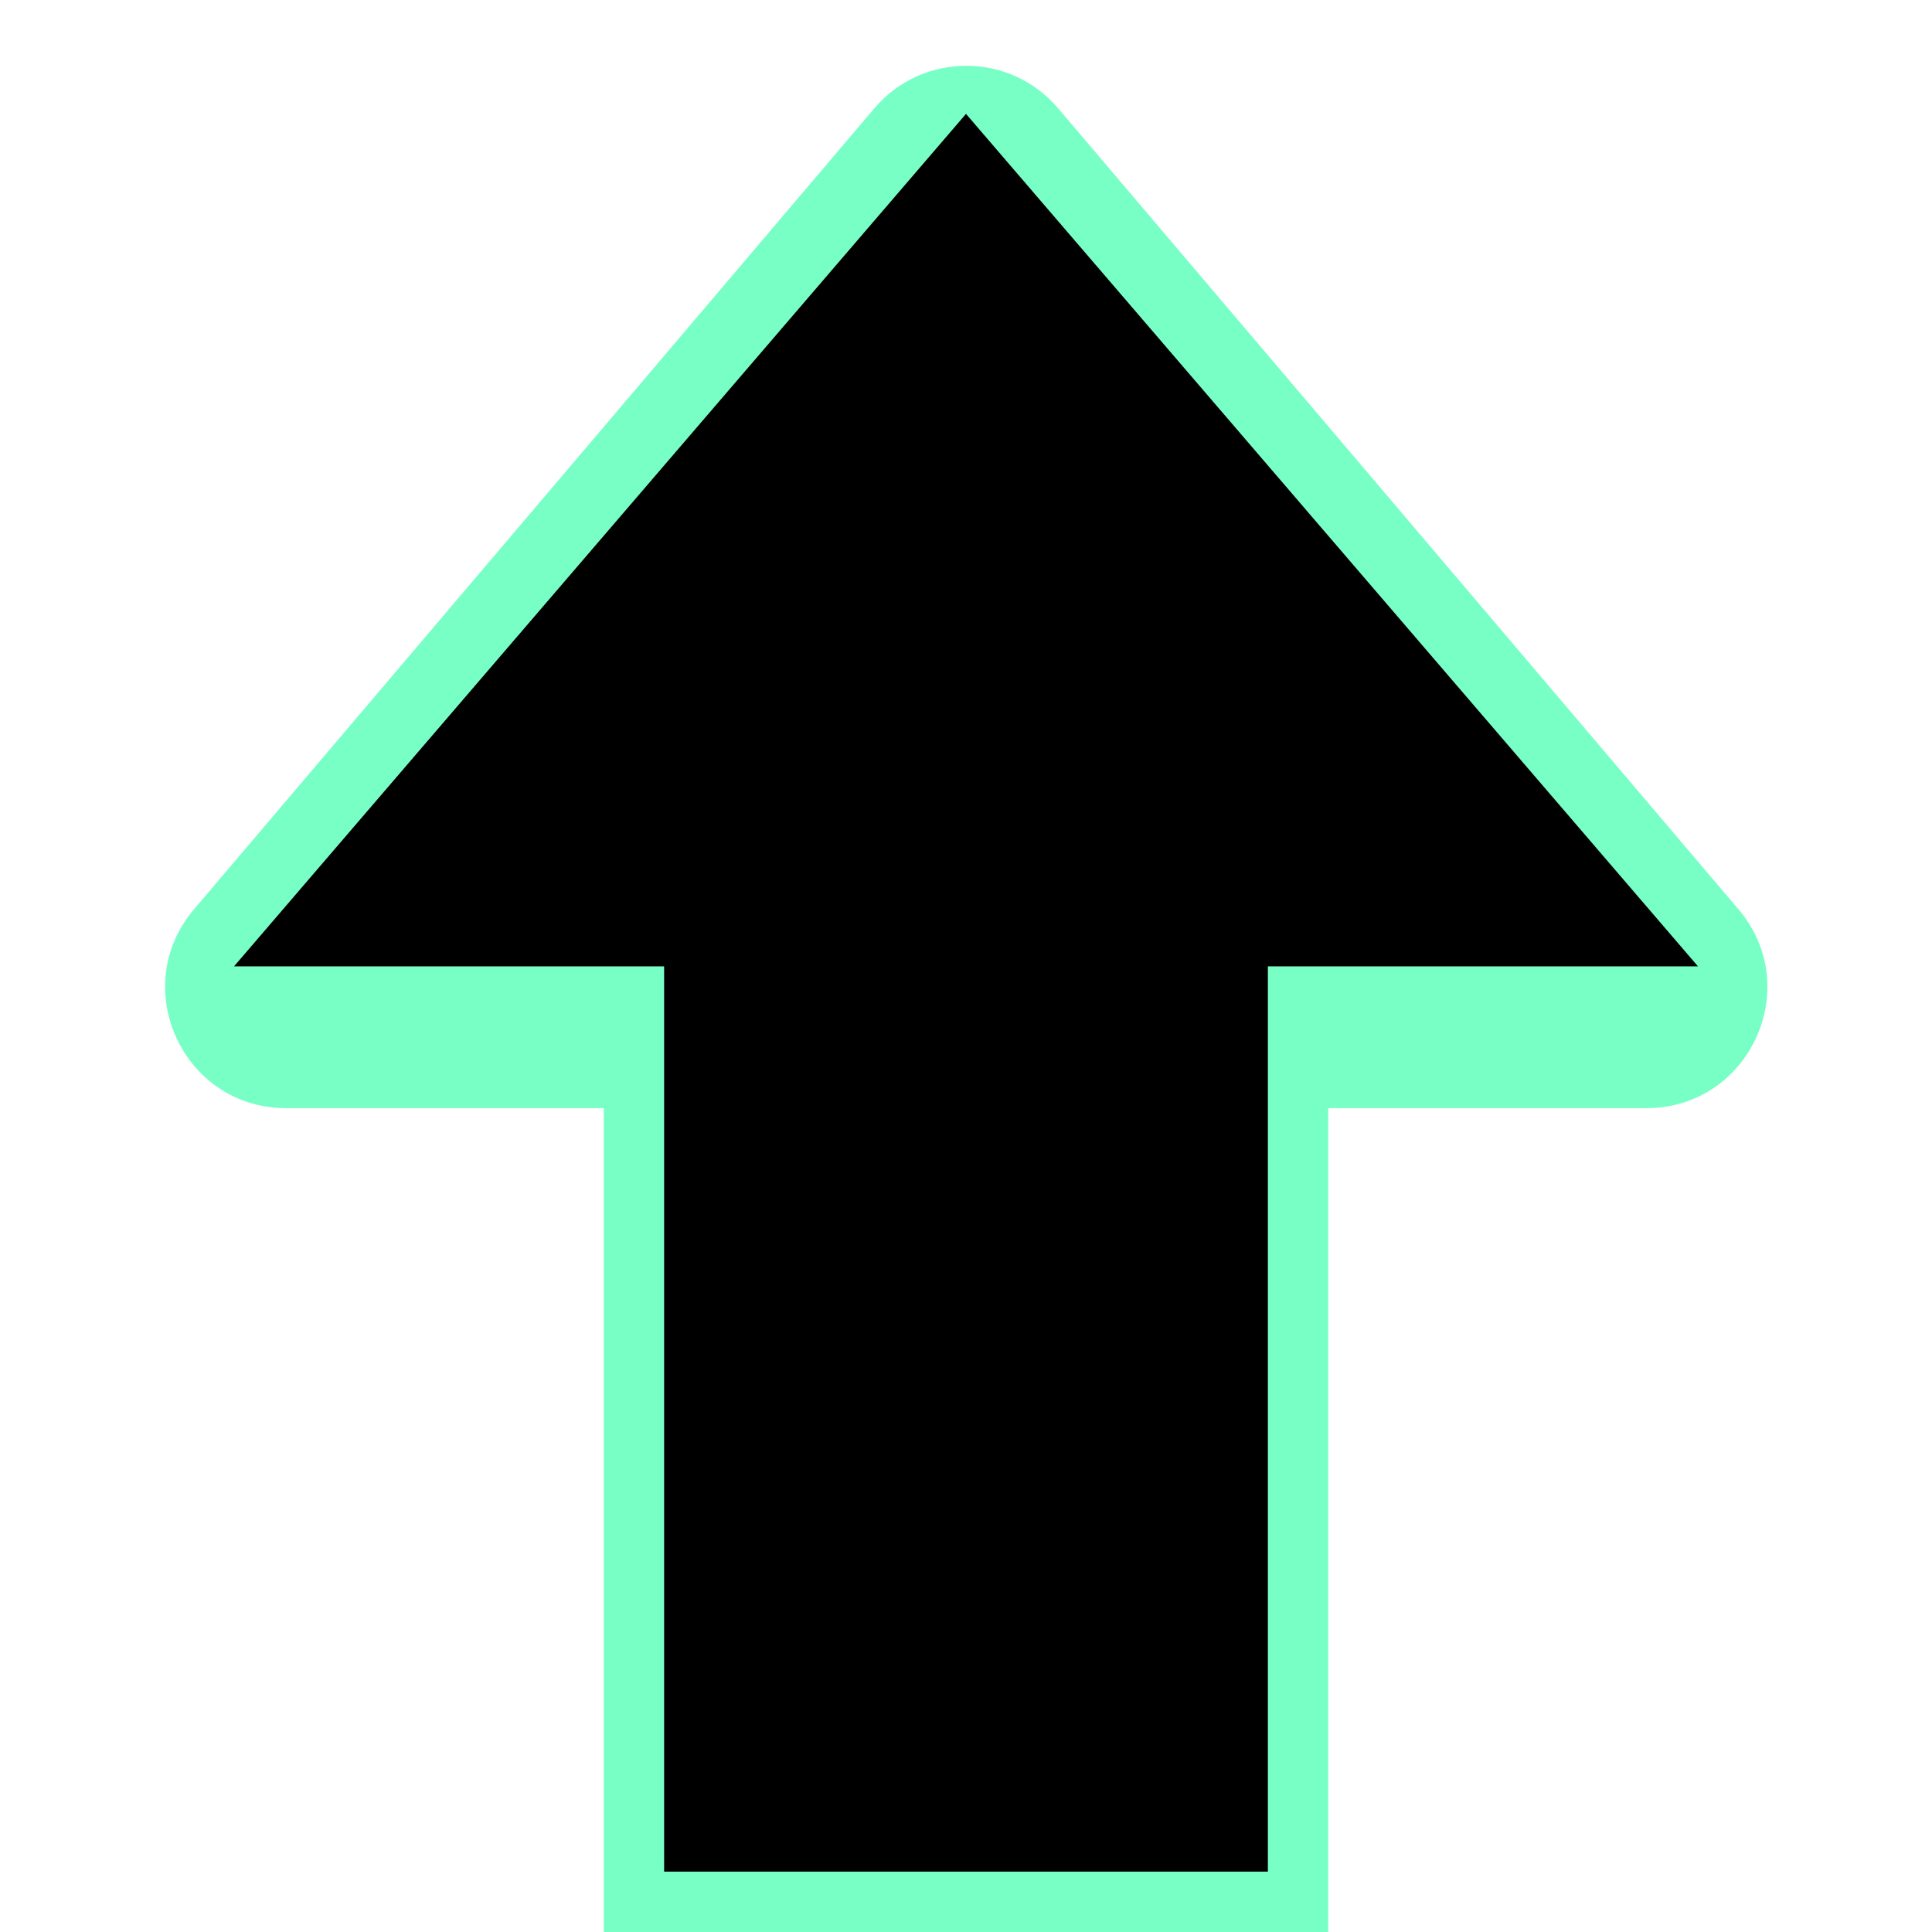
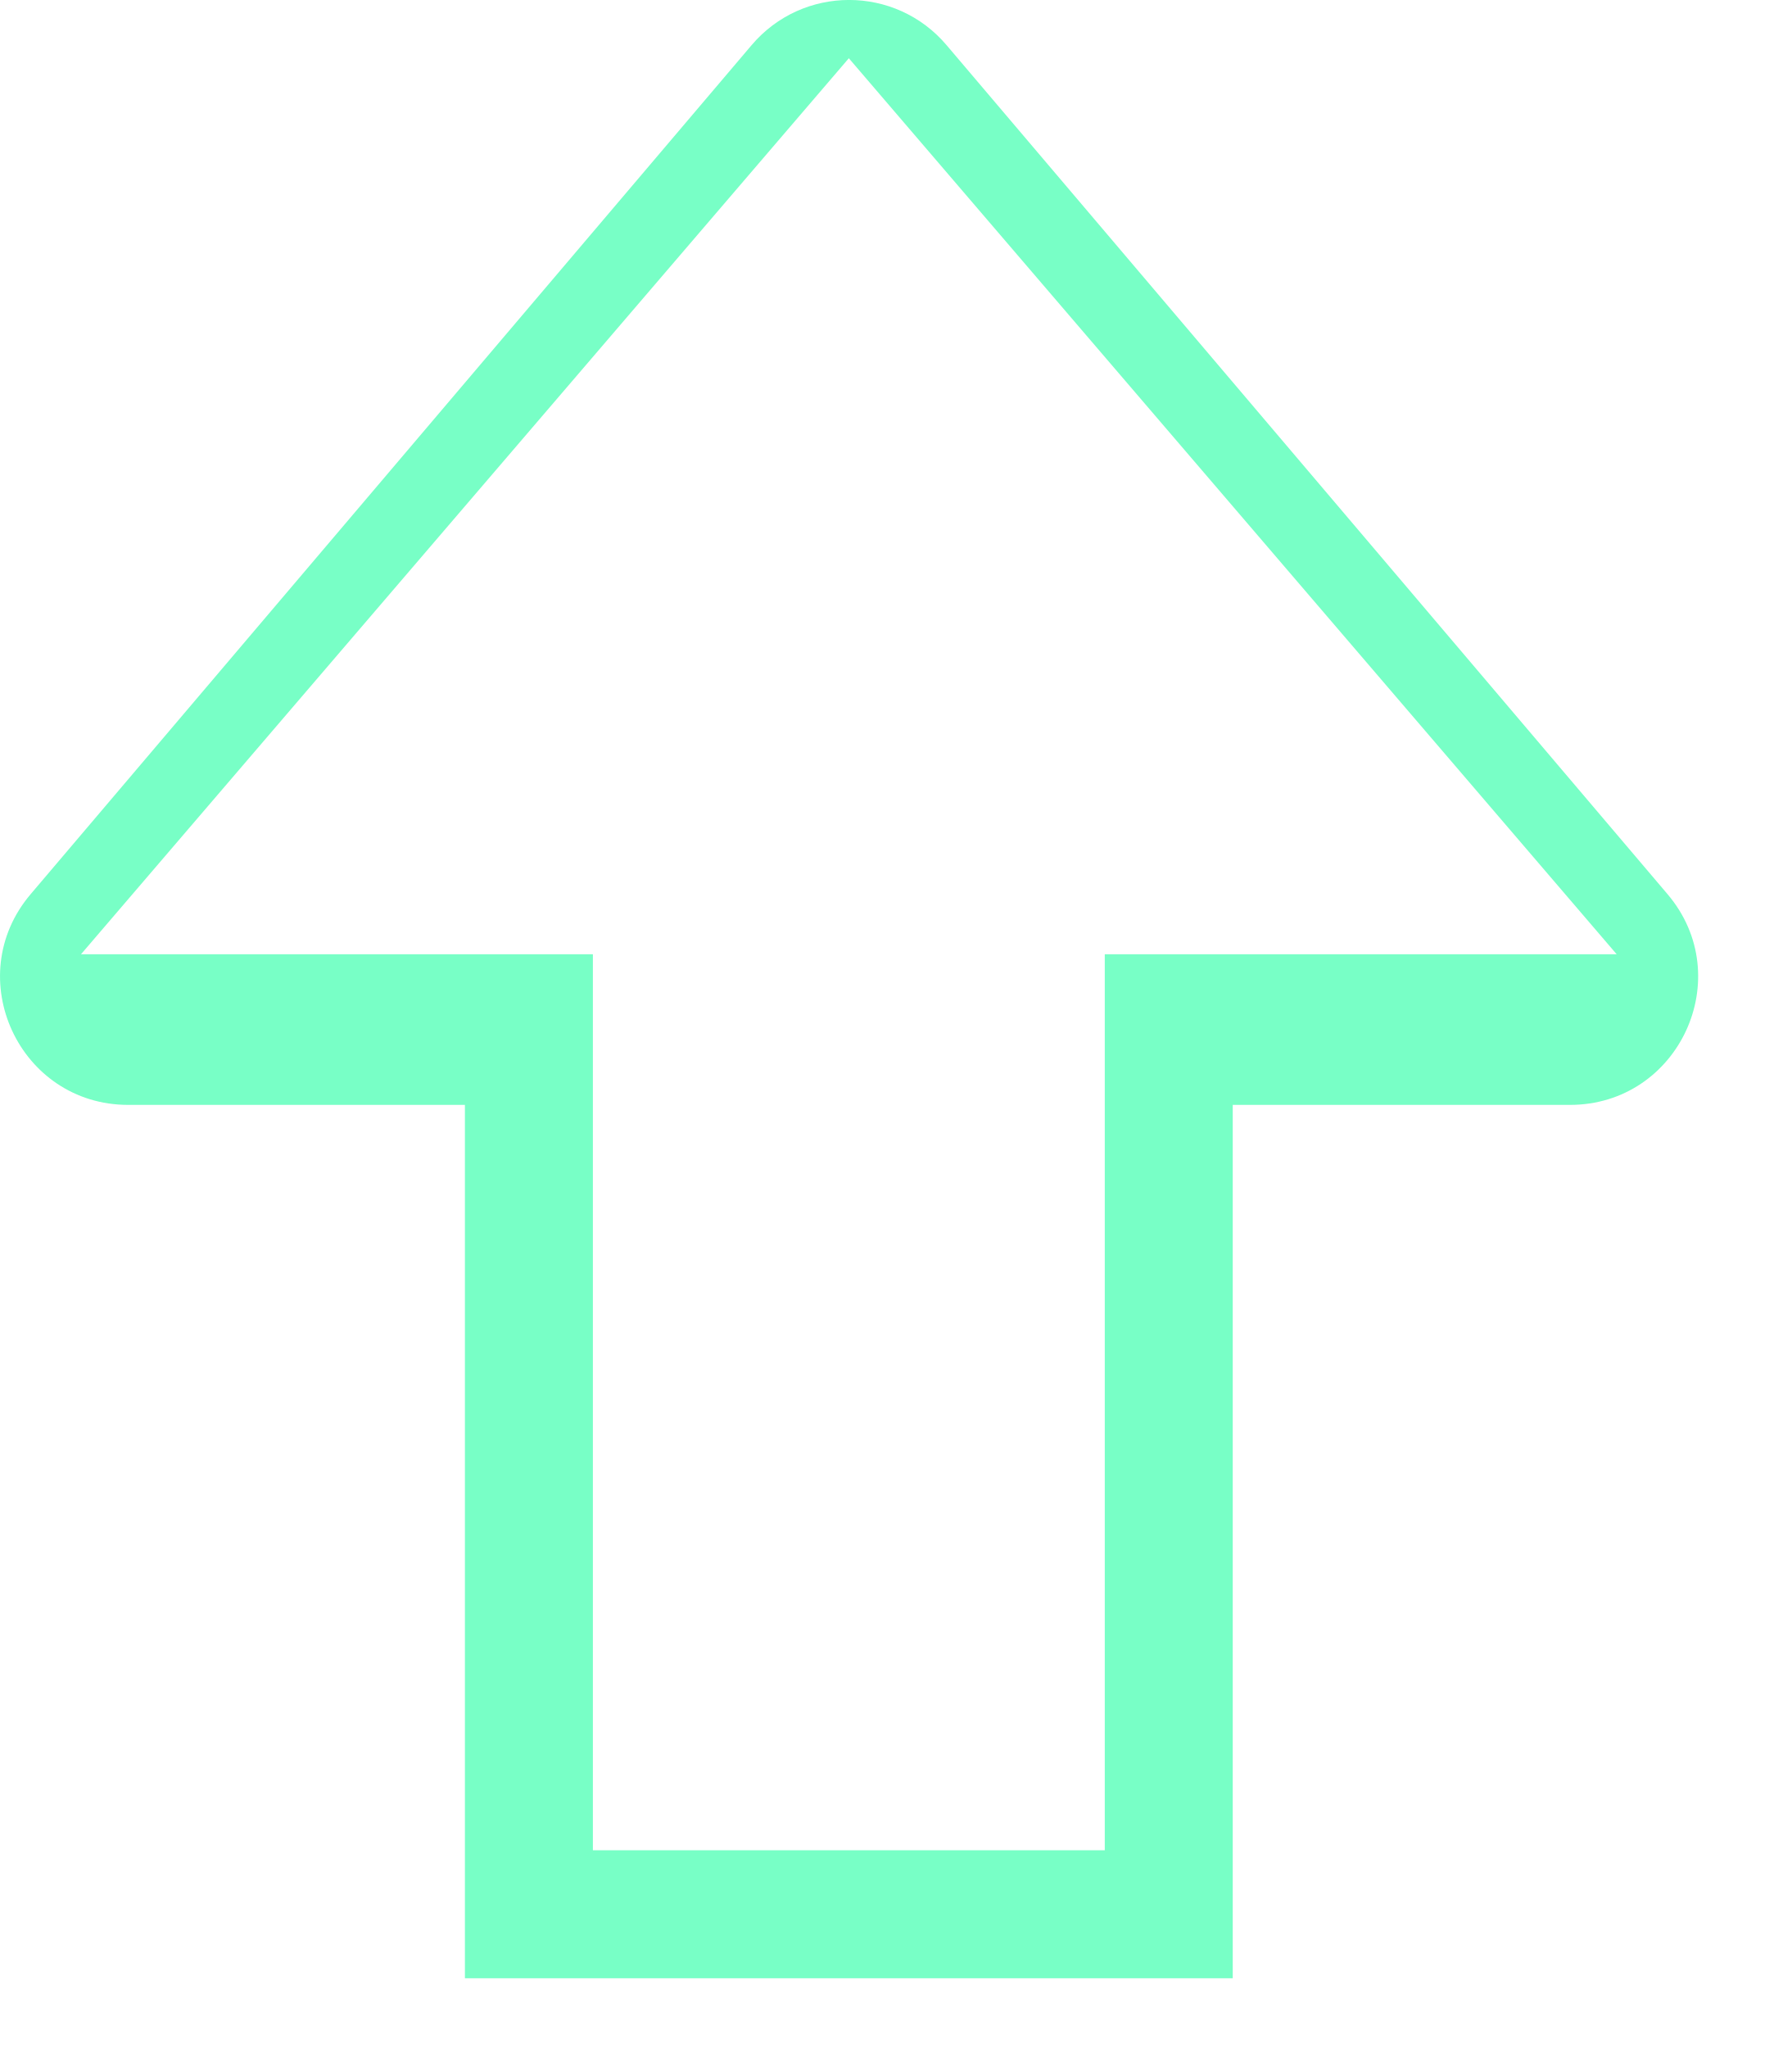
- <svg xmlns="http://www.w3.org/2000/svg" width="16" height="16" viewBox="0 0 16 16" fill="none">
-   <path fill-rule="evenodd" clip-rule="evenodd" d="M8.764 0.898C8.365 0.427 7.639 0.427 7.24 0.898L1.607 7.53C1.055 8.179 1.517 9.177 2.369 9.177H5V15V16H6H10H11V15V9.177H13.635C14.487 9.177 14.949 8.179 14.397 7.53L8.764 0.898ZM6 9.177H10V15H6V9.177Z" fill="url(#paint0_linear_9049_5115)" />
-   <rect x="6" y="8" width="4" height="7" fill="black" />
-   <rect x="6" y="8" width="4" height="7" stroke="black" />
-   <path d="M8 0.943L14.062 8.003H1.938L8 0.943Z" fill="black" />
-   <defs>
-     <linearGradient id="paint0_linear_9049_5115" x1="1.281" y1="8" x2="14.309" y2="8.017" gradientUnits="userSpaceOnUse">
-       <stop stop-color="#78FFC6" />
-     </linearGradient>
-   </defs>
+ <svg xmlns="http://www.w3.org/2000/svg" width="14" height="16" viewBox="0 0 14 16" fill="none">
+   <path fill-rule="evenodd" clip-rule="evenodd" d="M5.873 0.353C6.272 -0.118 6.998 -0.118 7.397 0.353L13.03 6.985C13.582 7.634 13.12 8.632 12.268 8.632H9.633V14.455V15.455H8.633H4.633H3.633V14.455V8.632H1.002C0.15 8.632 -0.312 7.634 0.24 6.985L5.873 0.353ZM6.633 0.455L12.633 7.455H8.633V8.632V14.455H4.633V8.632V7.455H0.633L6.633 0.455Z" fill="#78FFC6" />
</svg>
